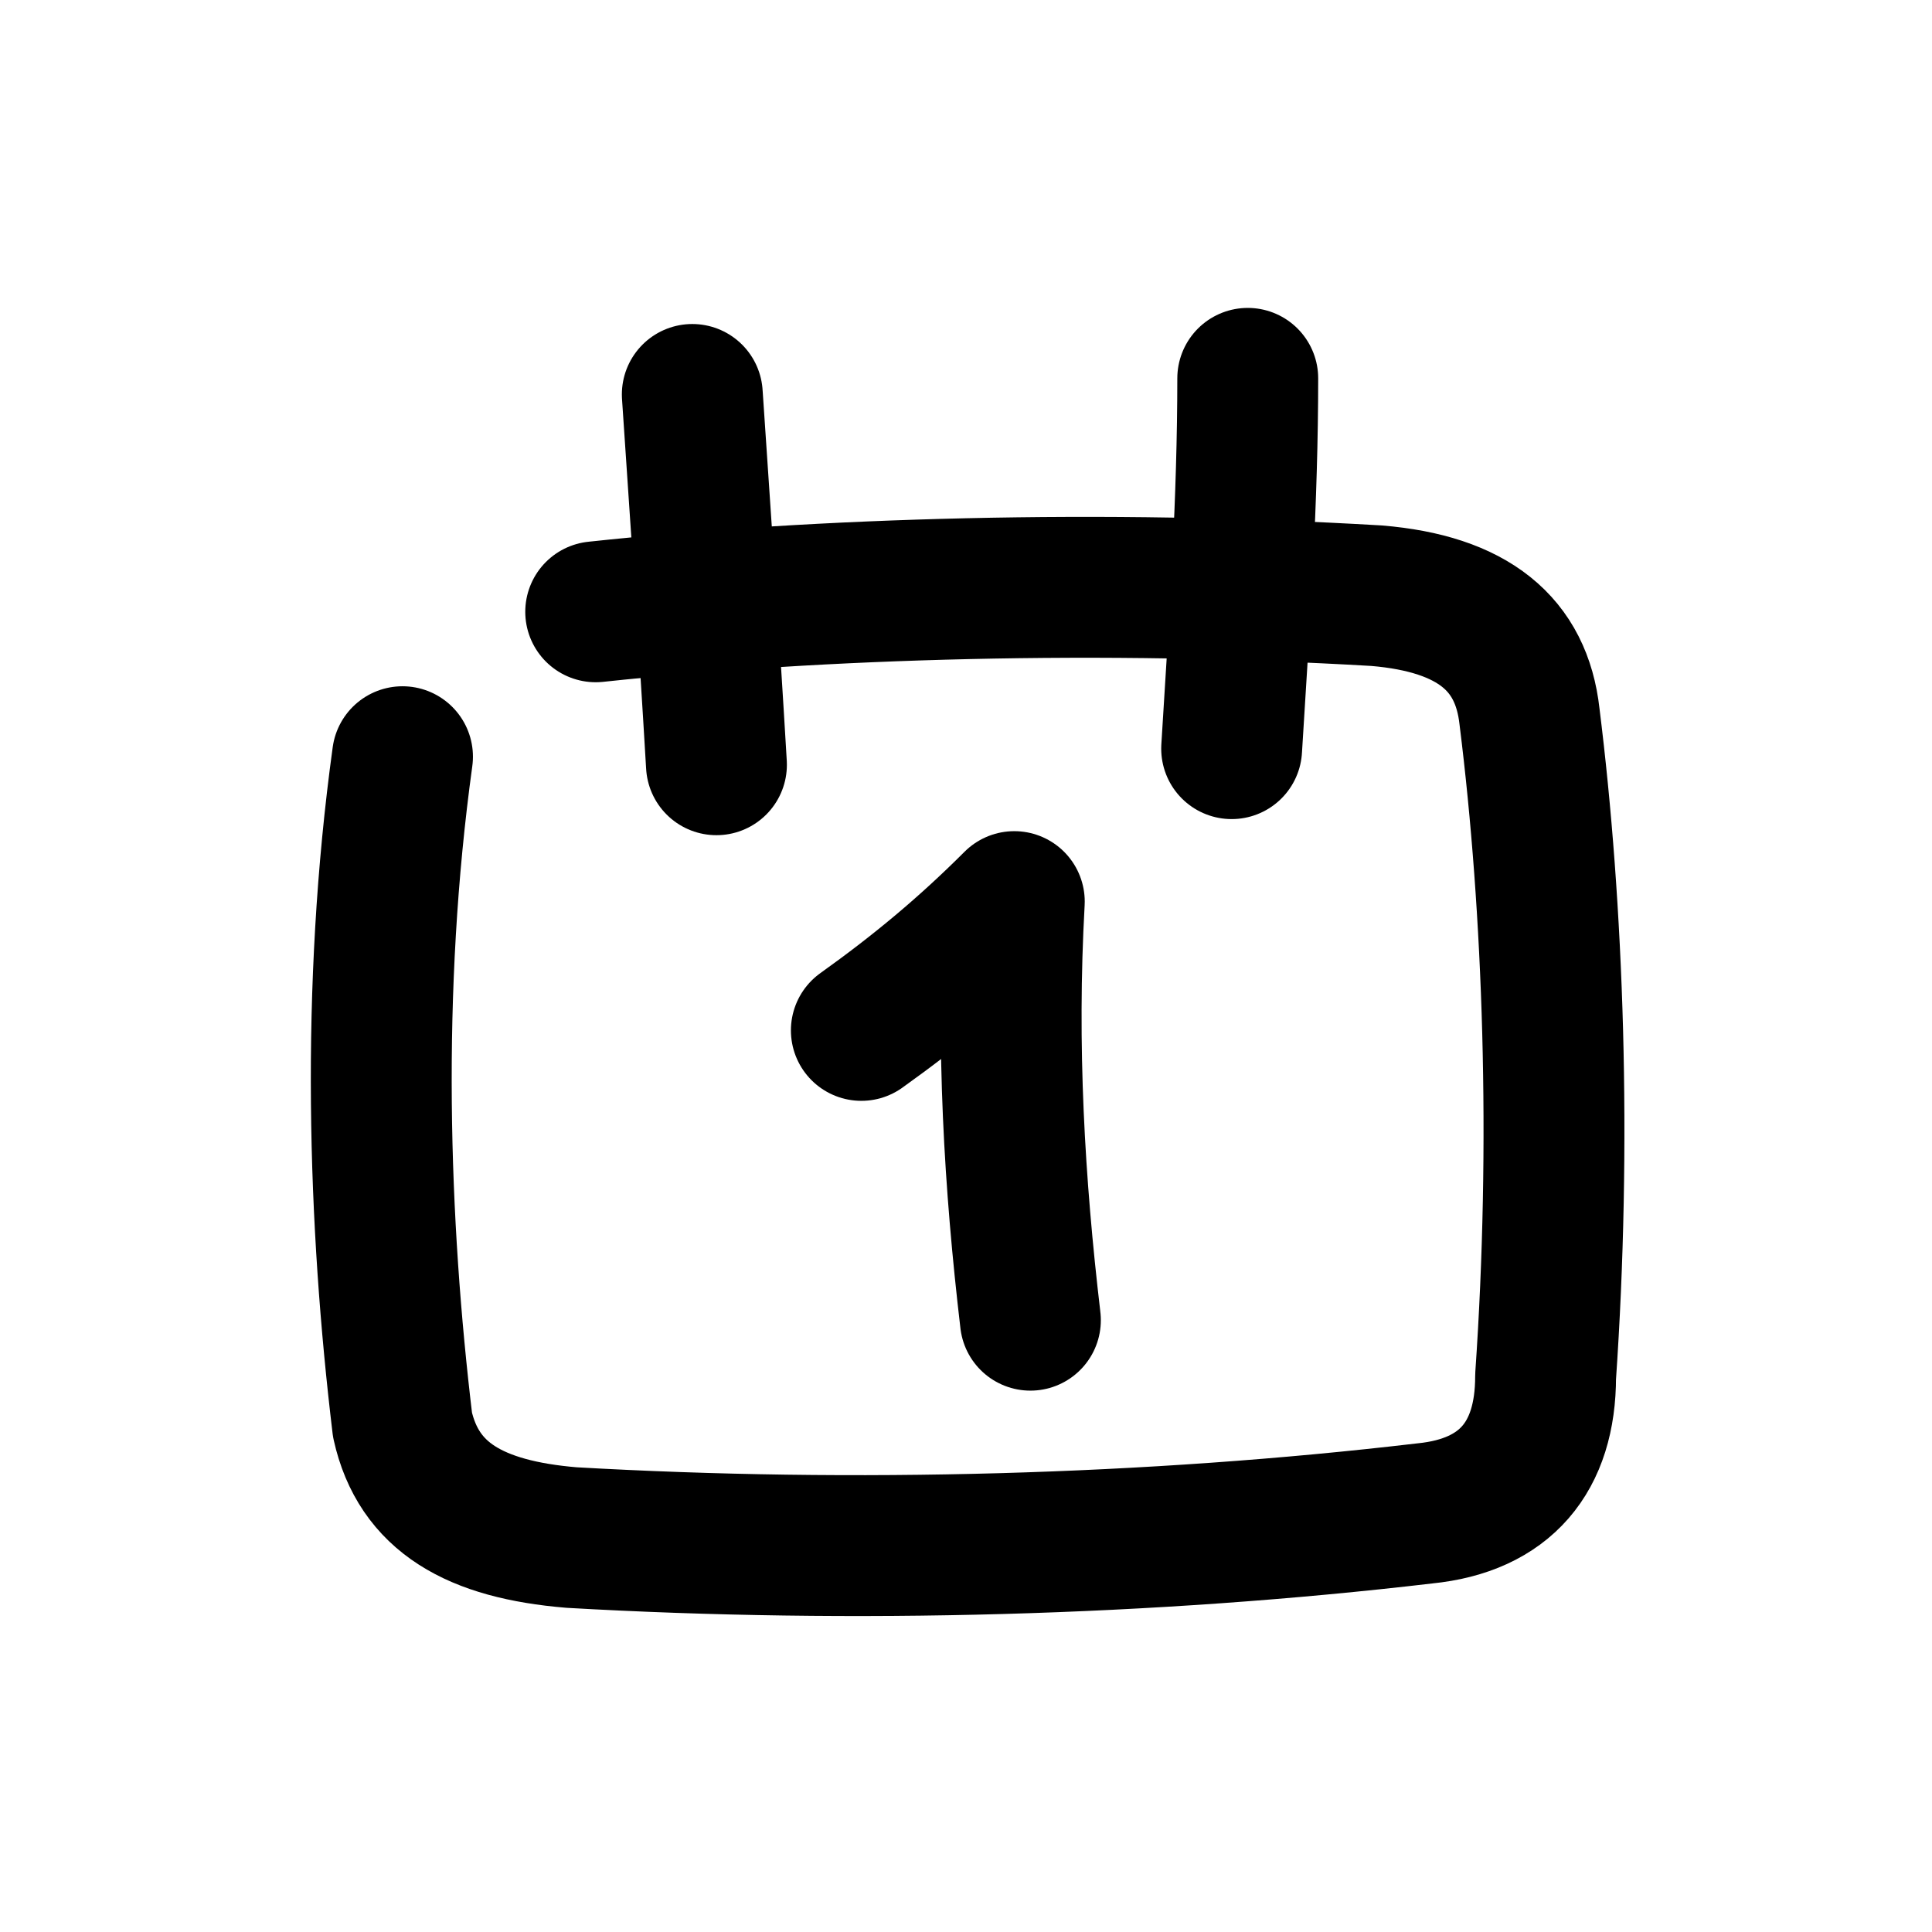
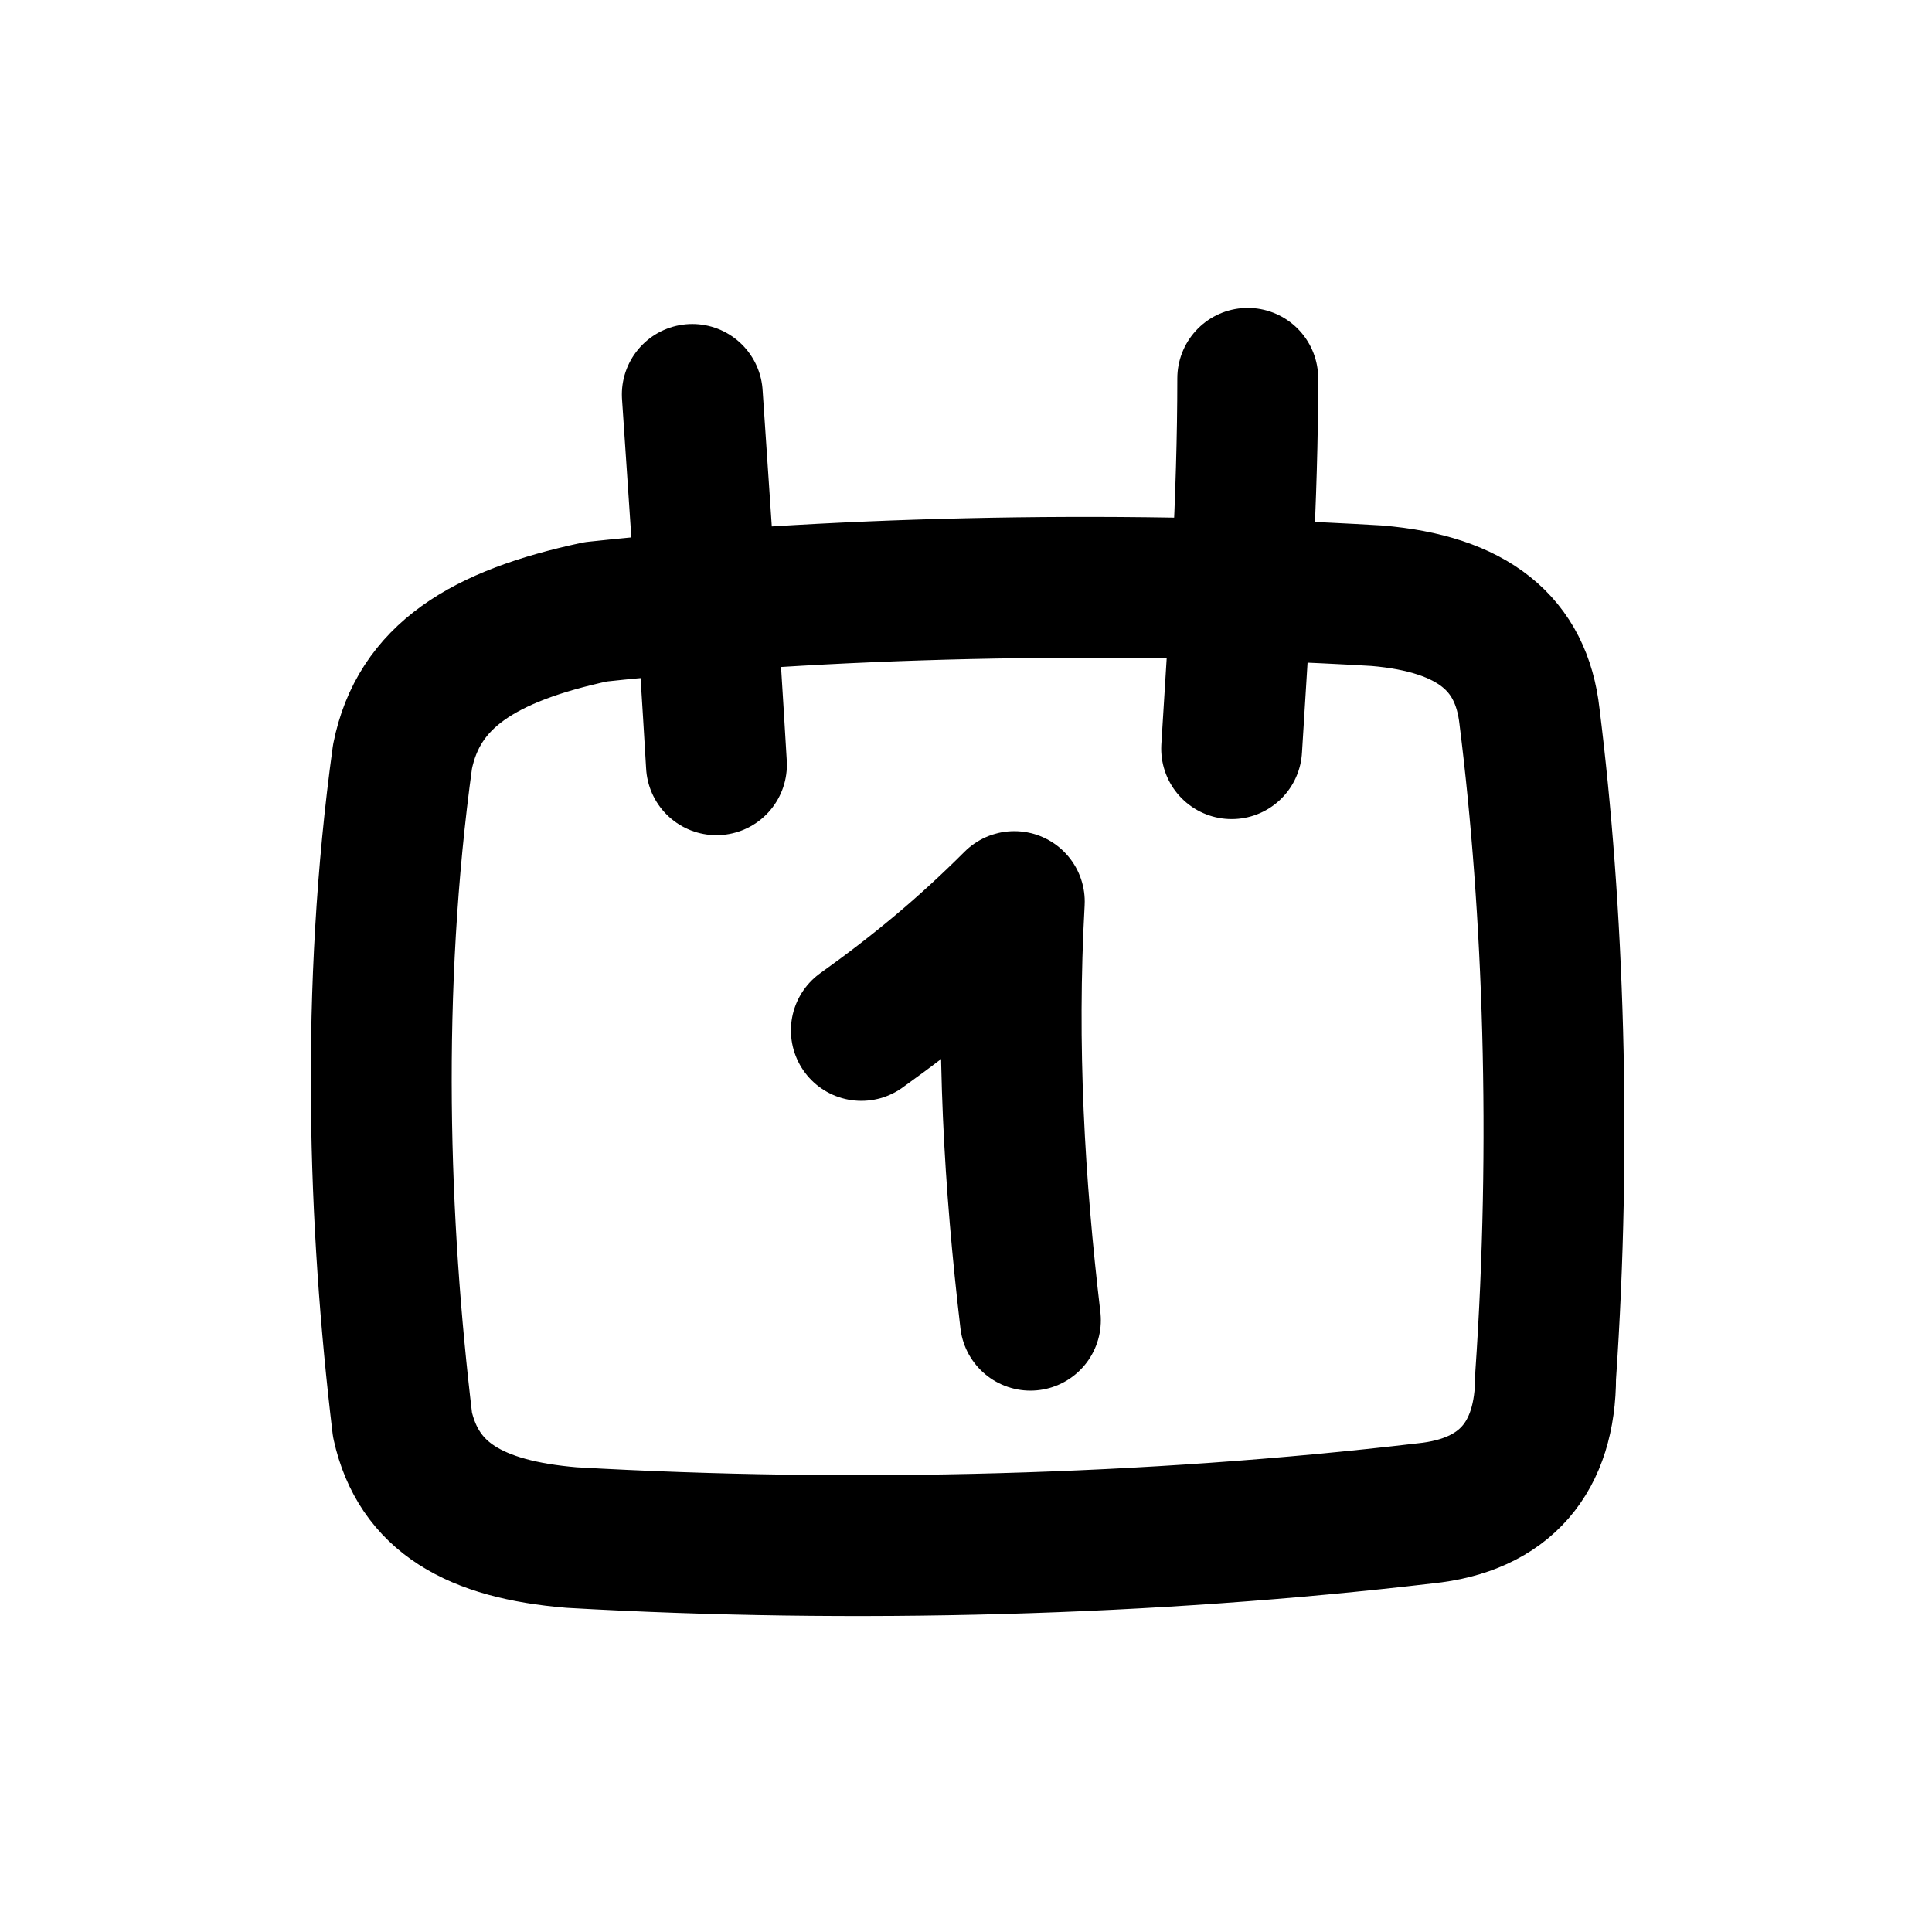
<svg xmlns="http://www.w3.org/2000/svg" width="24" height="24" viewBox="0 0 24 24" fill="none" stroke="#000000" stroke-width="1.75" stroke-linecap="round" stroke-linejoin="round">
-   <path d="M5 9.4 C4.6 12.3 4.7 15.2 5 17.7 C5.2 18.6 5.9 19 7.1 19.1 C10.6 19.3 14.3 19.2 17.7 18.8 C18.7 18.7 19.2 18.1 19.2 17.1 C19.4 14.2 19.3 11.3 19 8.9 C18.9 8 18.3 7.5 17.1 7.4 C13.7 7.2 10.2 7.3 7.4 7.6" />
+   <path d="M5 9.4 C4.6 12.3 4.7 15.2 5 17.7 C5.2 18.6 5.9 19 7.1 19.1 C10.6 19.3 14.3 19.2 17.7 18.8 C18.7 18.7 19.2 18.1 19.2 17.1 C19.4 14.2 19.3 11.3 19 8.9 C18.9 8 18.3 7.5 17.1 7.4 C13.7 7.2 10.2 7.3 7.4 7.6 C6 7.9 5.2 8.4 5 9.4" />
  <path d="M8.6 4.9 C8.7 6.4 8.8 7.8 8.9 9.5 M15.5 4.7 C15.5 6.2 15.4 7.7 15.3 9.3" />
  <path d="M10.7 12.8 C11.4 12.3 12 11.8 12.6 11.2 C12.5 13 12.6 14.7 12.8 16.4" />
</svg>
